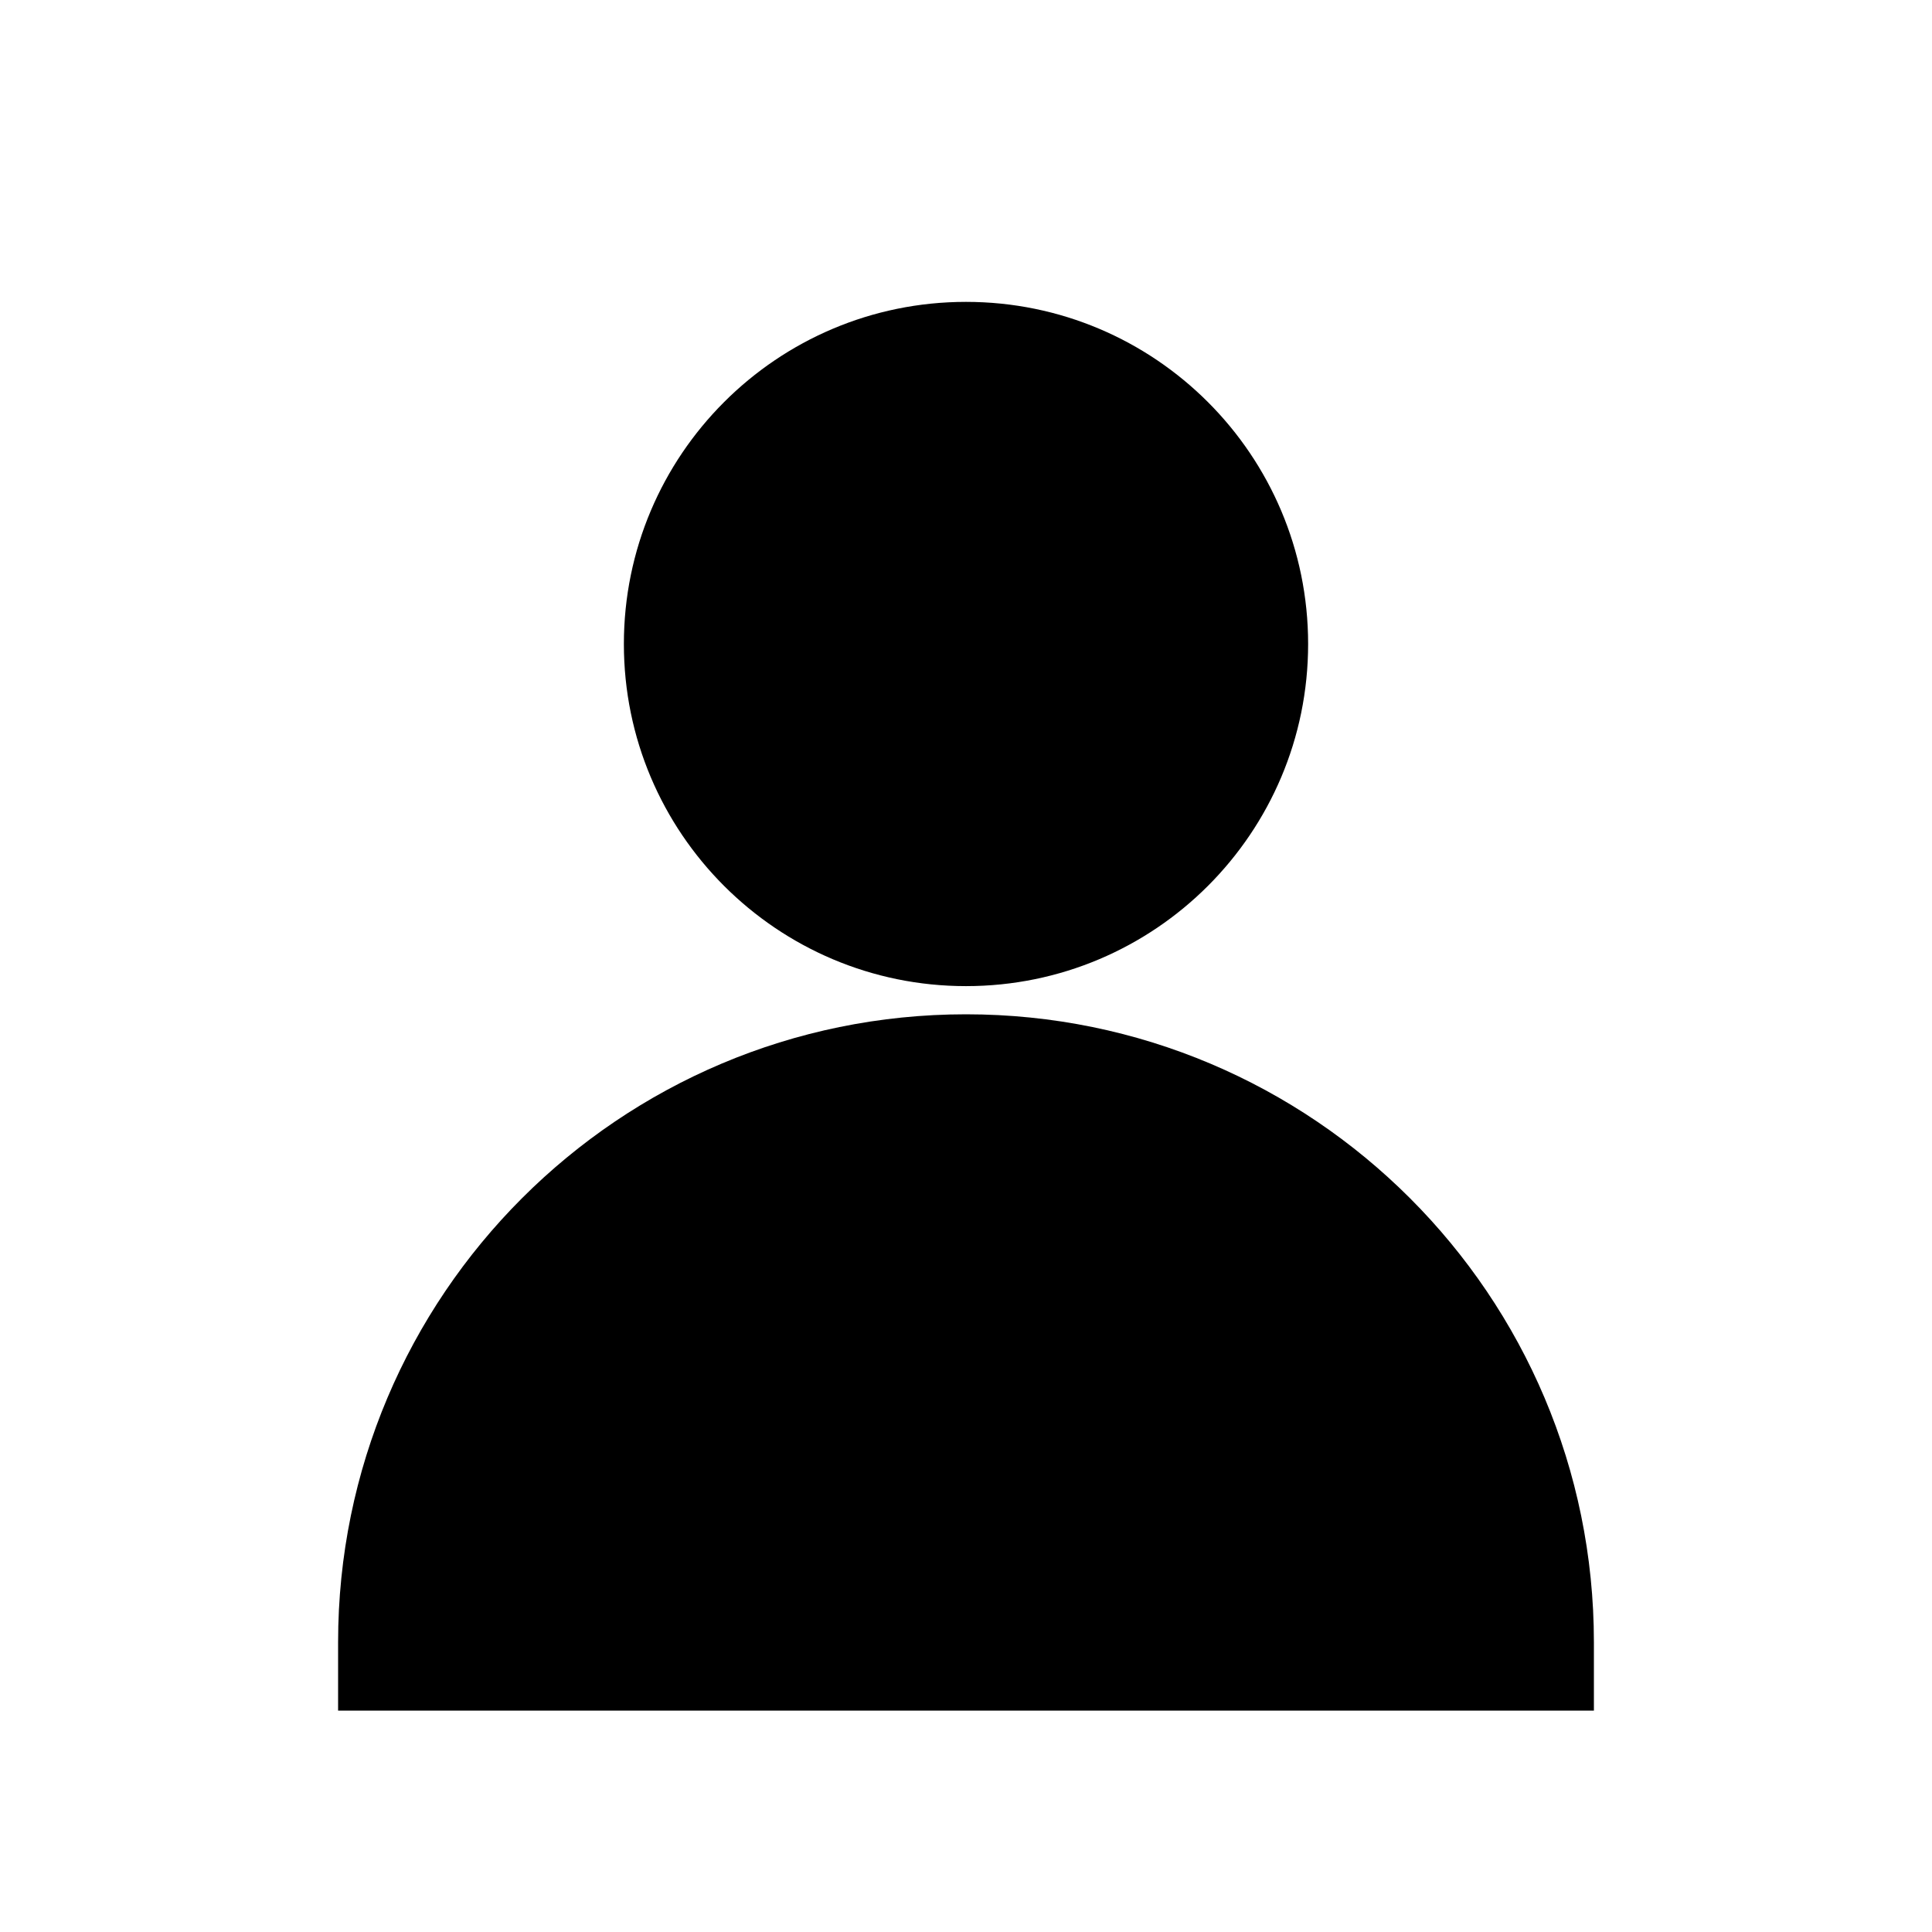
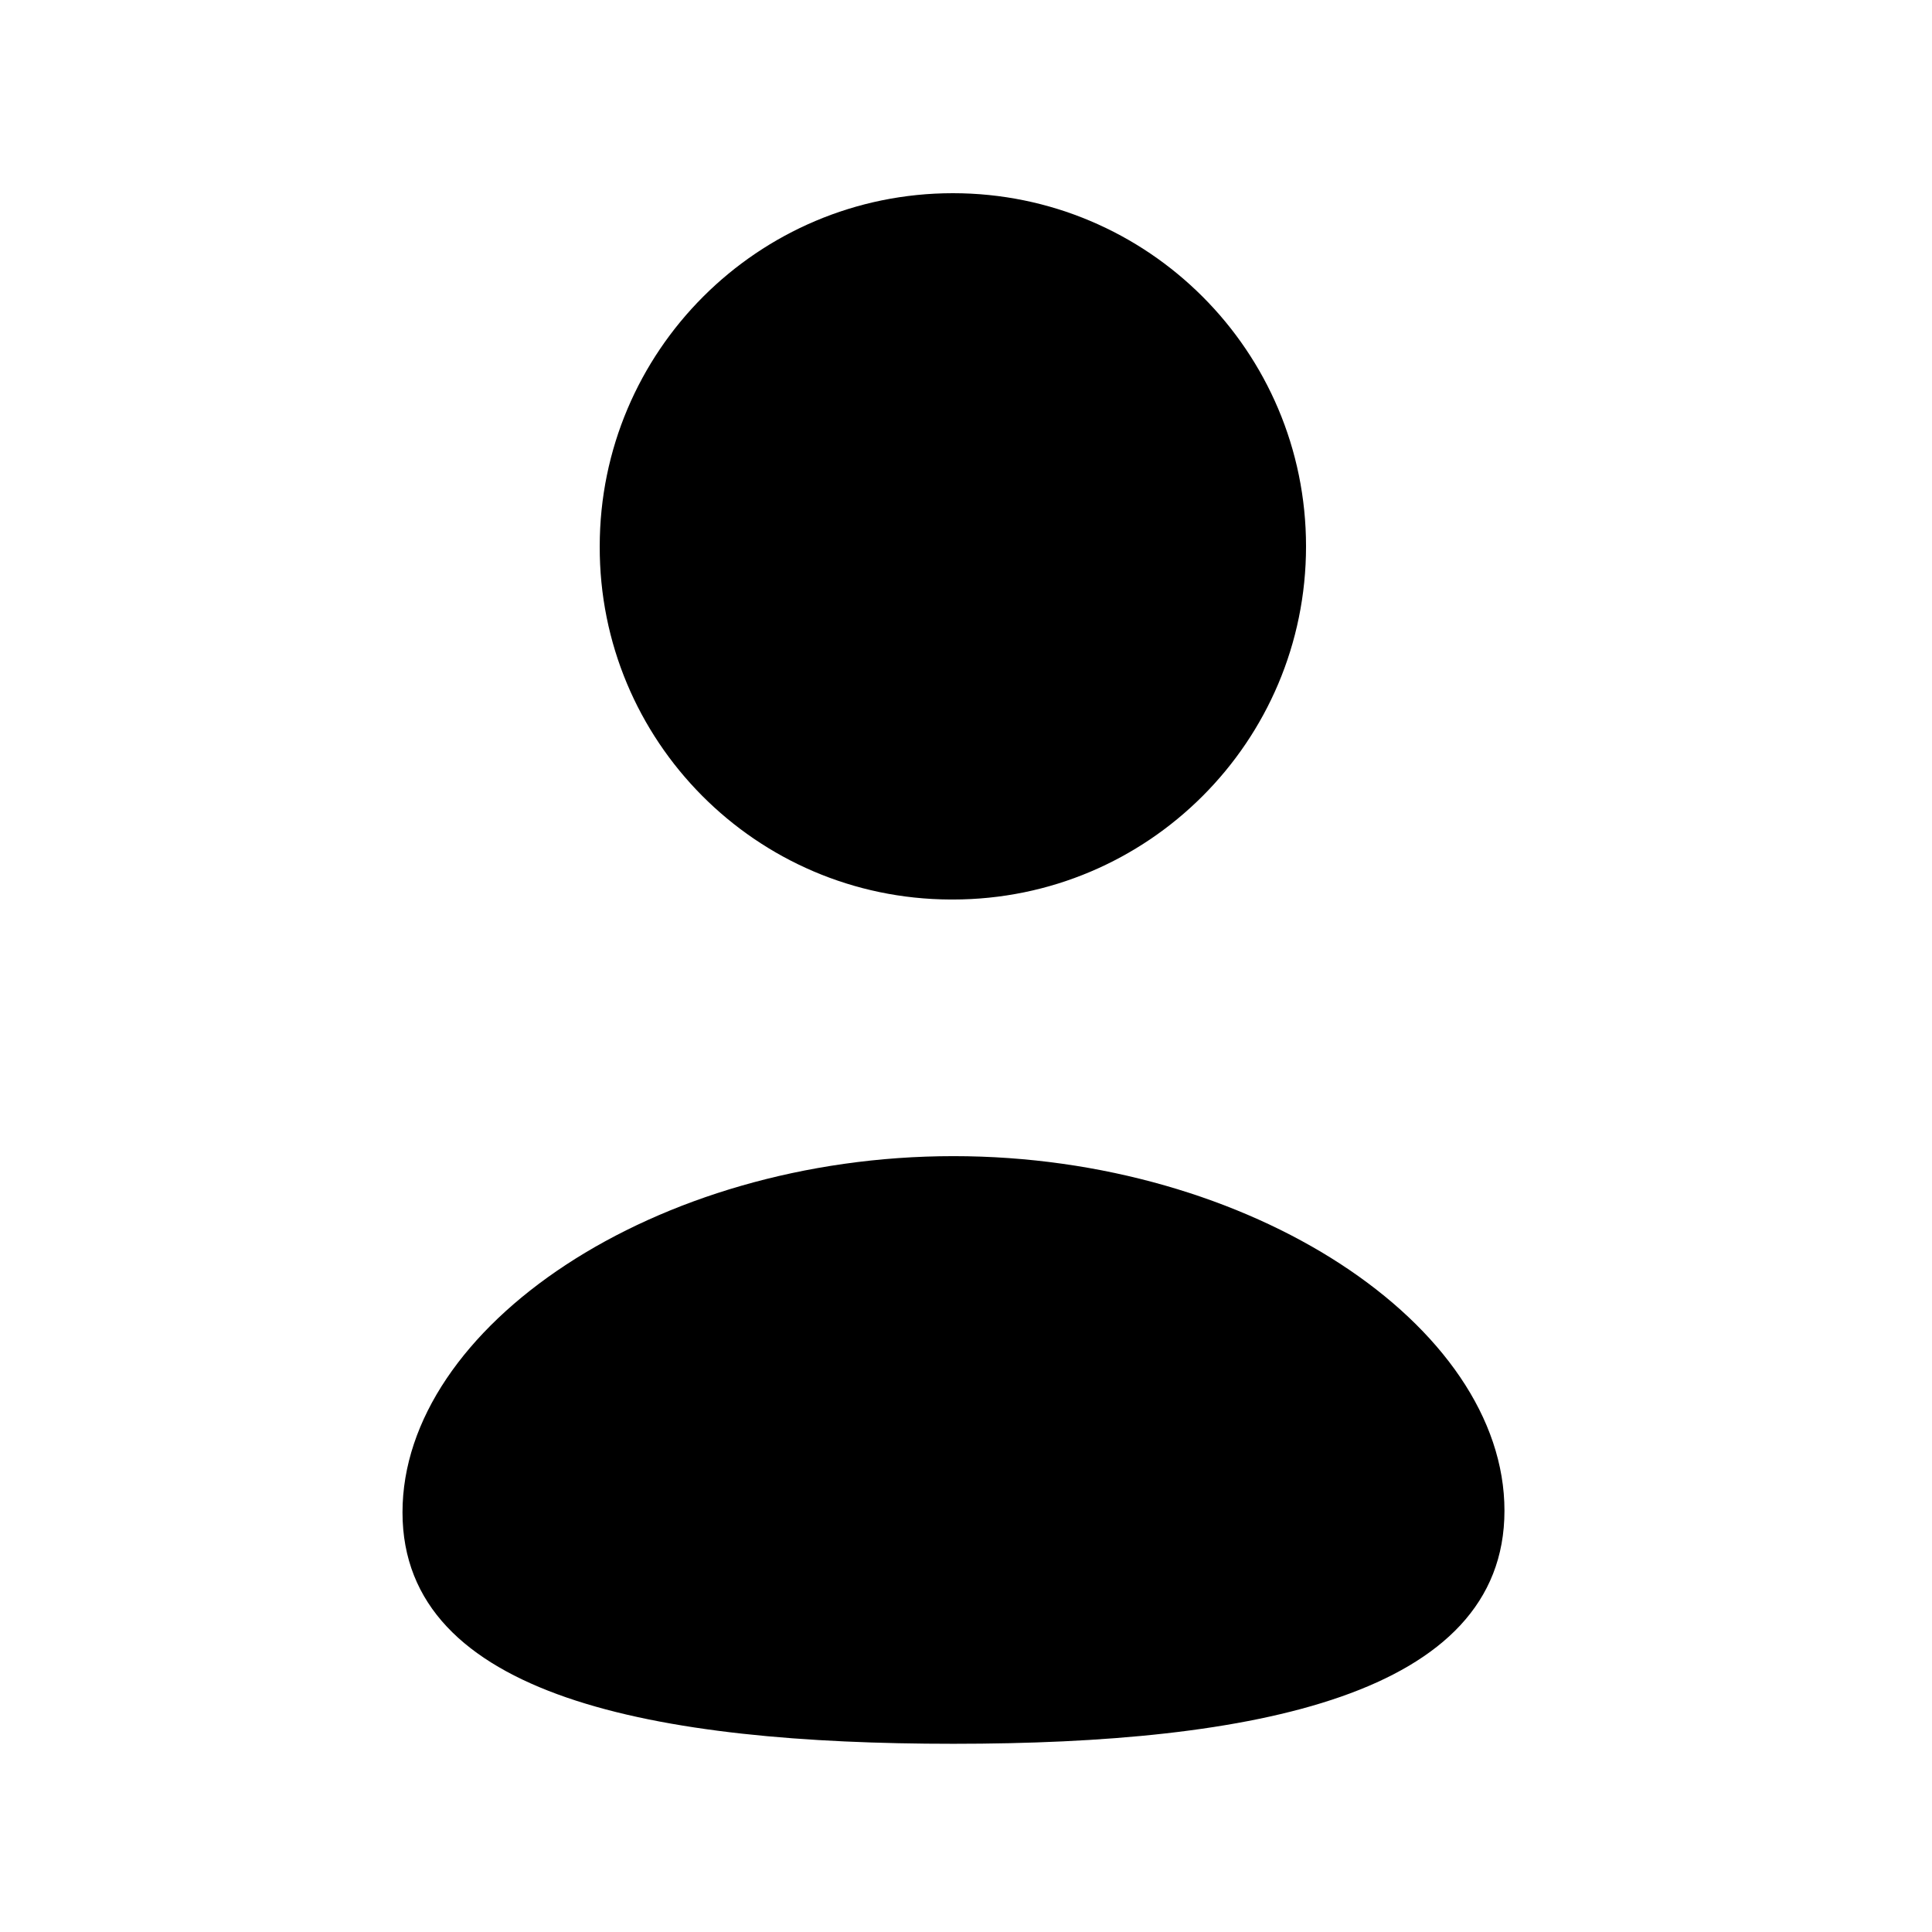
- <svg xmlns="http://www.w3.org/2000/svg" width="20" height="20" viewBox="0 0 24 24" fill="none">
-   <path fill="#000" d="M12 12.25a4.25 4.25 0 1 0 0-8.5 4.25 4.25 0 0 0 0 8.5ZM4.2 20.4a7.8 7.8 0 0 1 15.6 0v.85H4.2v-.85Z" />
+ <svg xmlns="http://www.w3.org/2000/svg" width="24" height="24" viewBox="0 0 24 24" fill="none">
+   <path fill-rule="evenodd" clip-rule="evenodd" d="M11.845 21.662C8.153 21.662 5 21.087 5 18.787C5 16.486 8.133 14.362 11.845 14.362C15.536 14.362 18.689 16.465 18.689 18.766C18.689 21.066 15.556 21.662 11.845 21.662Z" fill="black" />
+   <path fill-rule="evenodd" clip-rule="evenodd" d="M11.837 11.174C14.26 11.174 16.224 9.21 16.224 6.787C16.224 4.365 14.26 2.4 11.837 2.4C9.415 2.4 7.45 4.365 7.45 6.787C7.442 9.202 9.392 11.165 11.806 11.174C11.817 11.174 11.827 11.174 11.837 11.174Z" fill="black" />
</svg>
